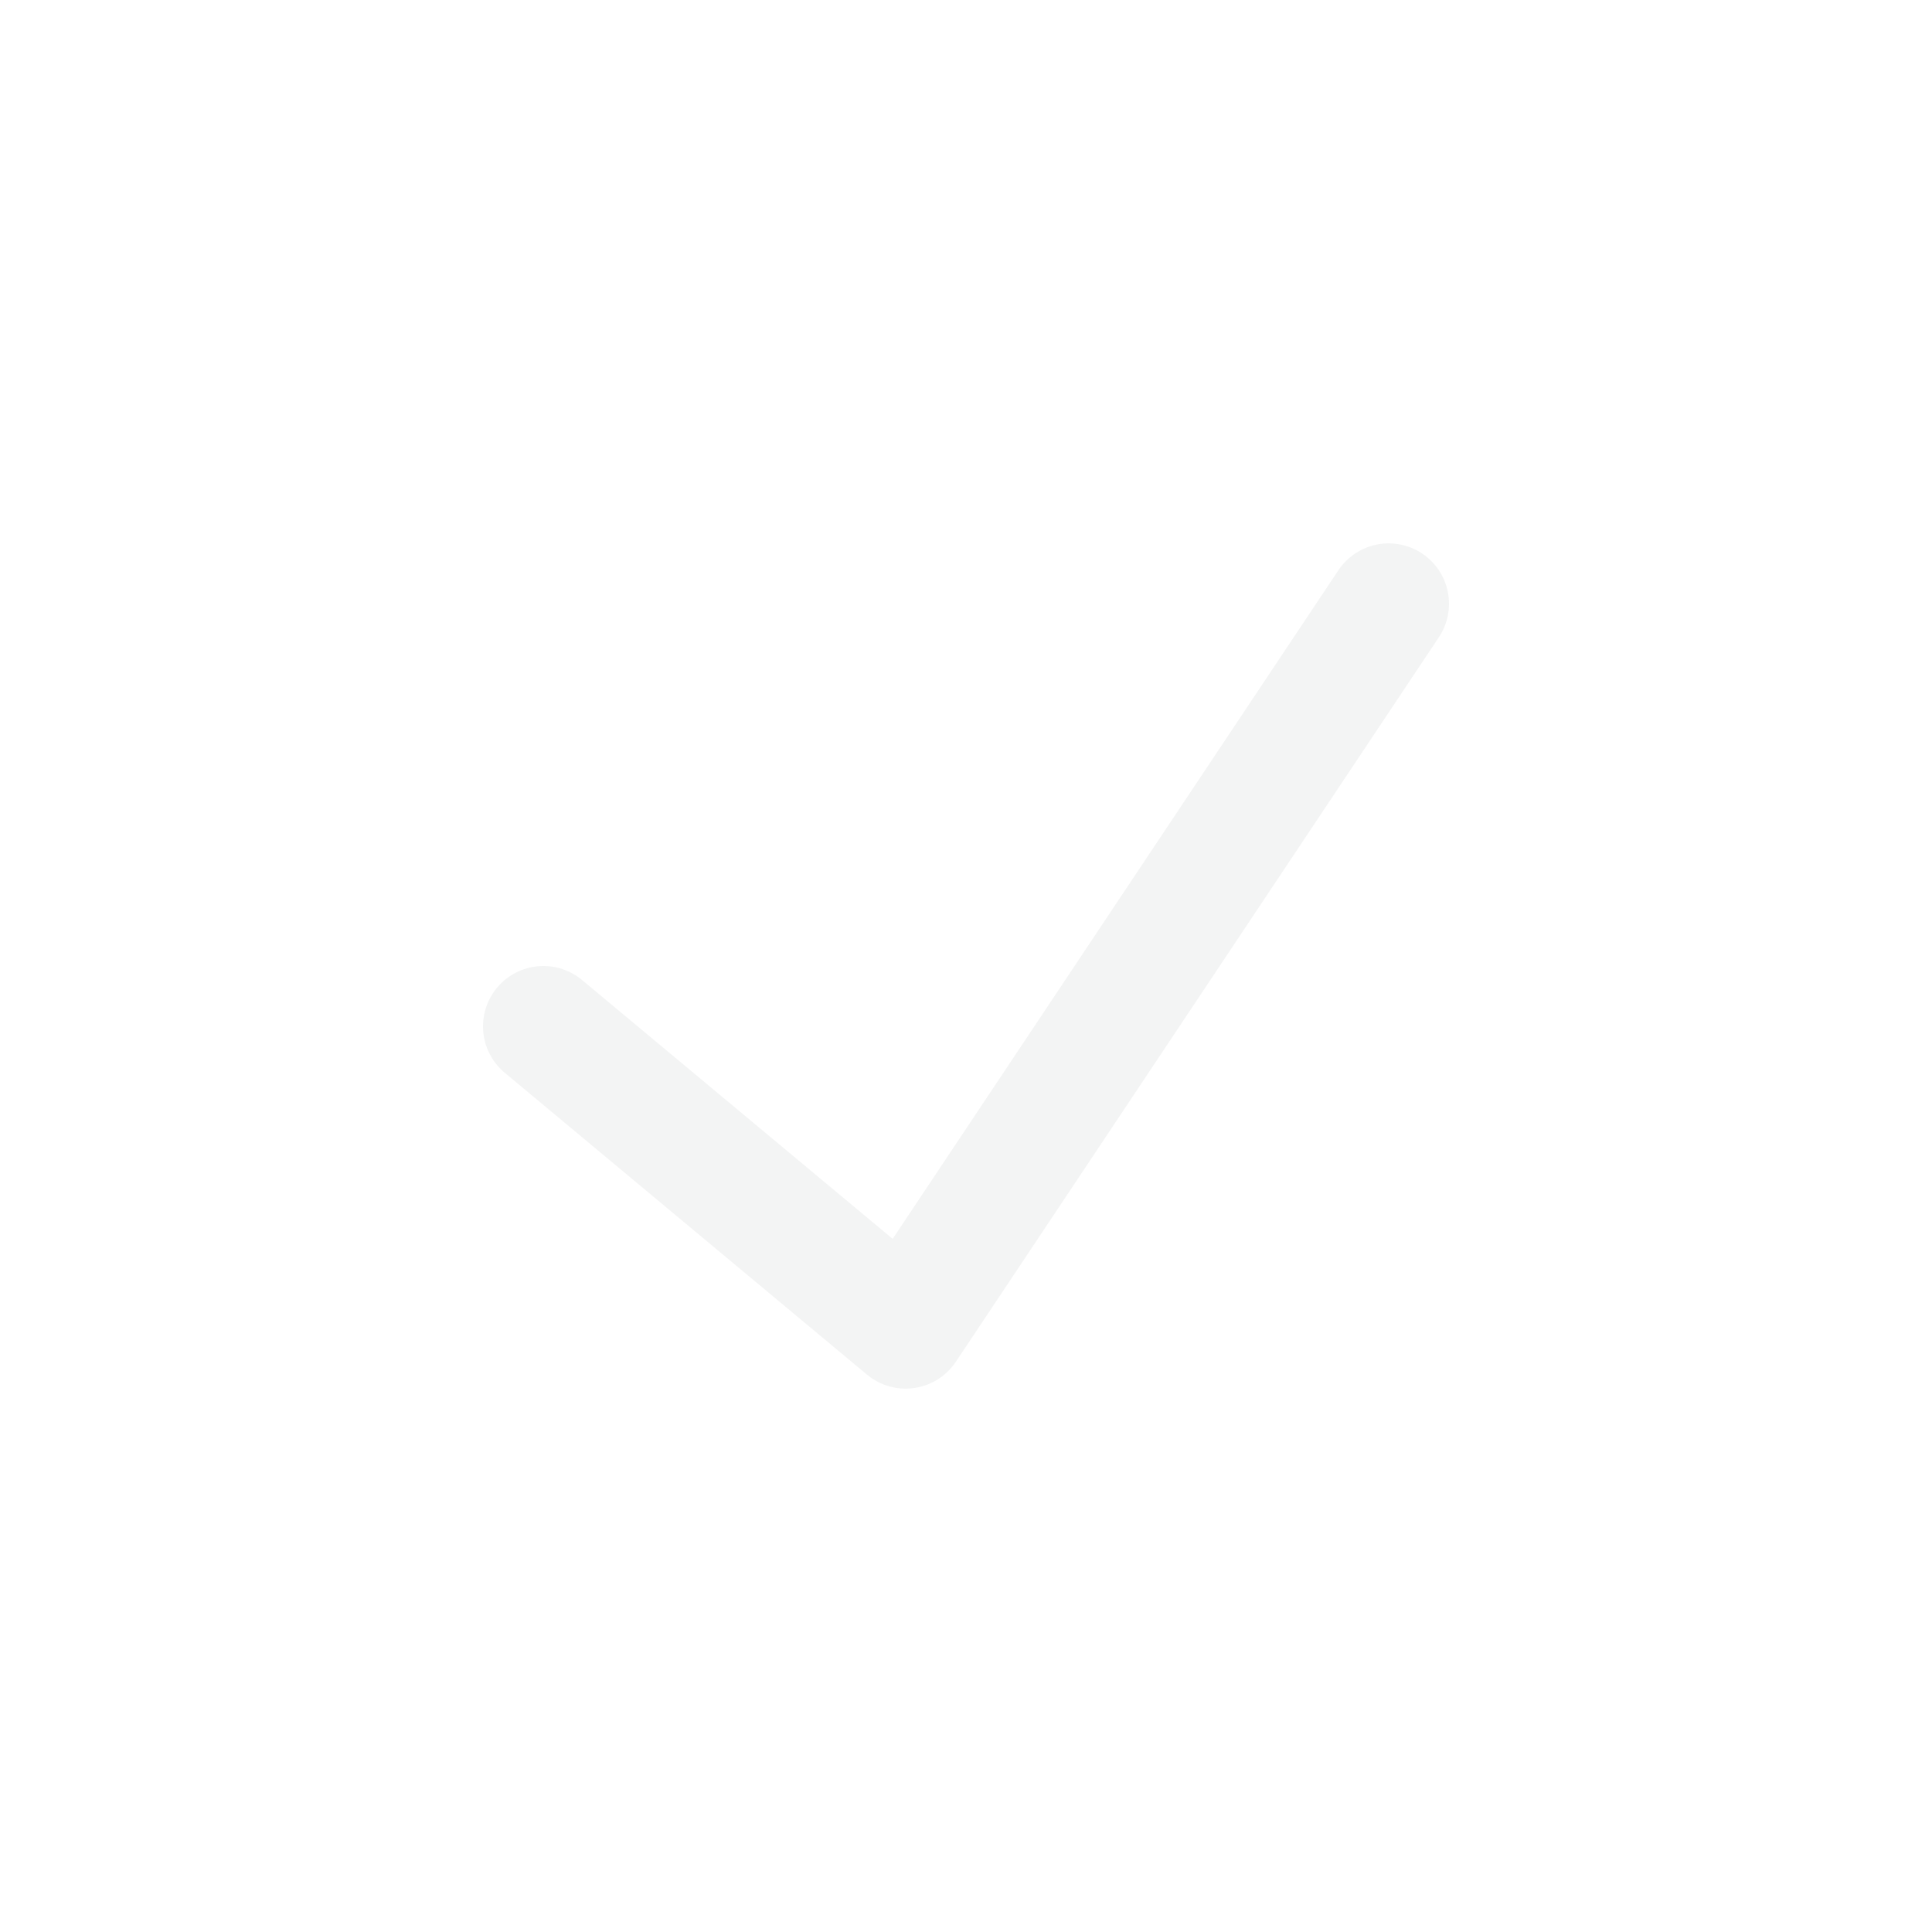
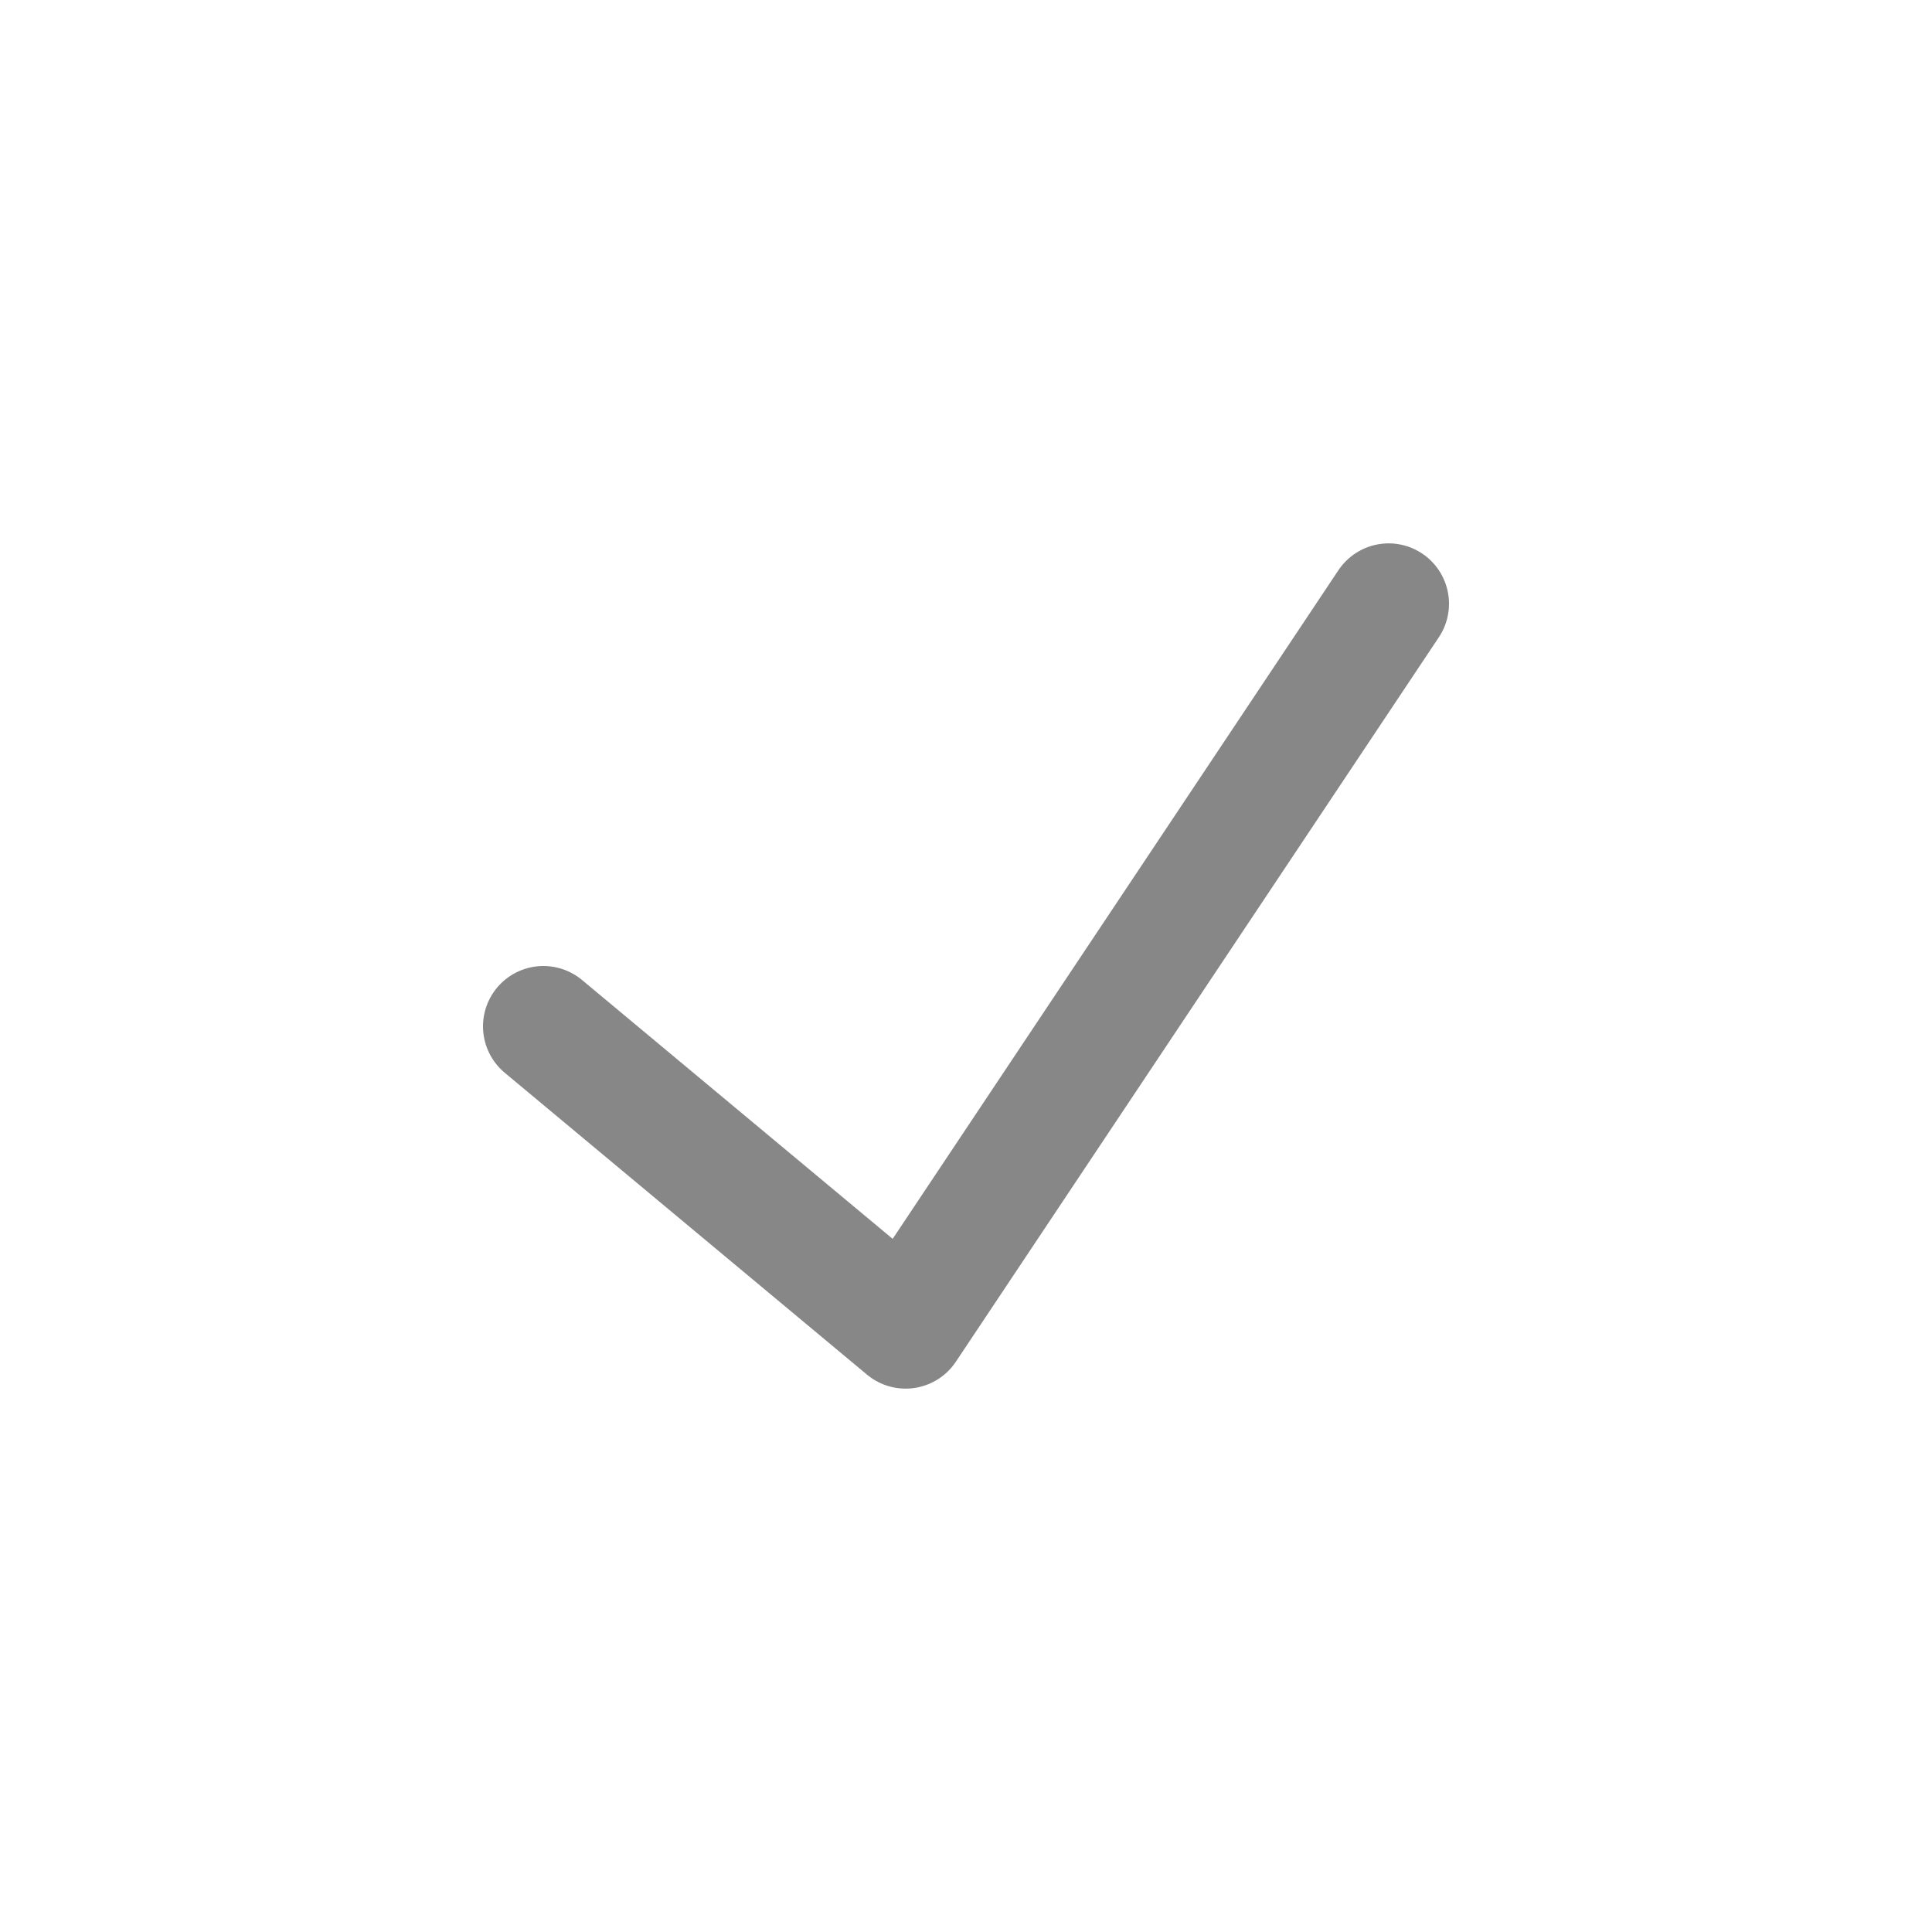
<svg xmlns="http://www.w3.org/2000/svg" width="16" height="16" viewBox="0 0 16 16" fill="none">
-   <path d="M11.5 5L7.5 11L4.5 8.5" stroke="#F3F4F4" stroke-linecap="round" stroke-linejoin="round" />
+   <path d="M11.5 5L7.5 11L4.5 8.5" stroke="#878787" stroke-linecap="round" stroke-linejoin="round" />
</svg>
